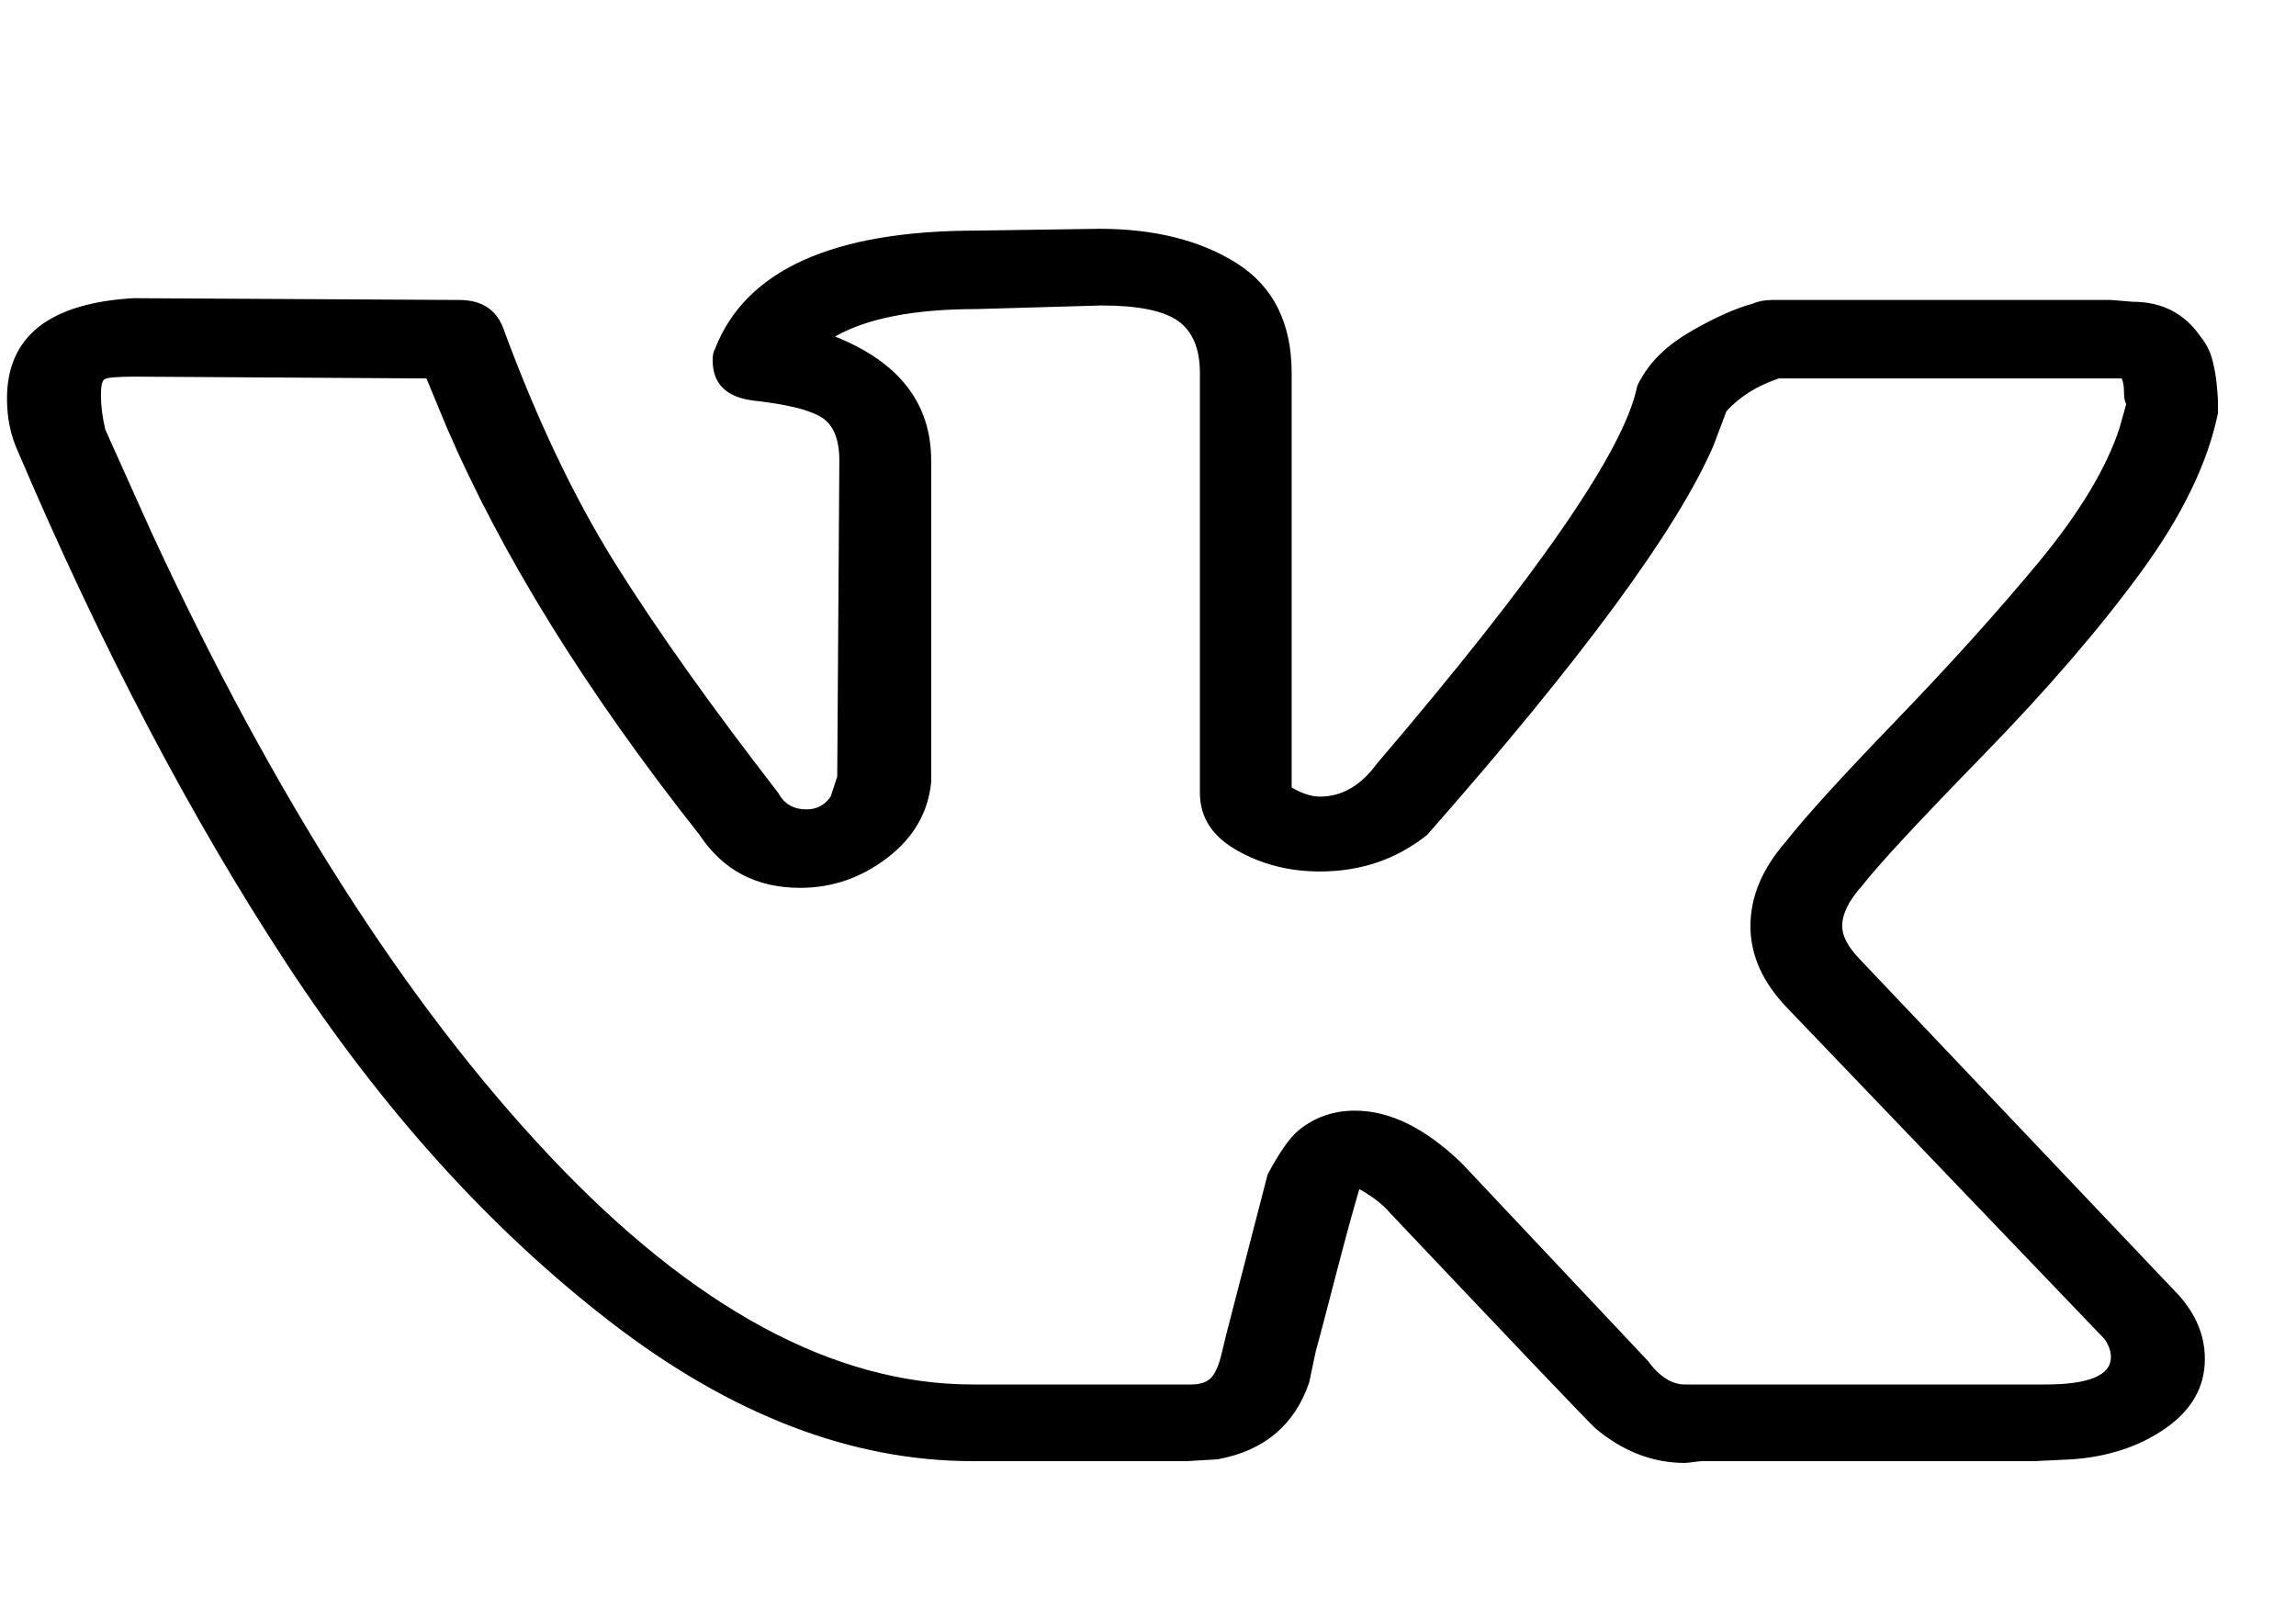
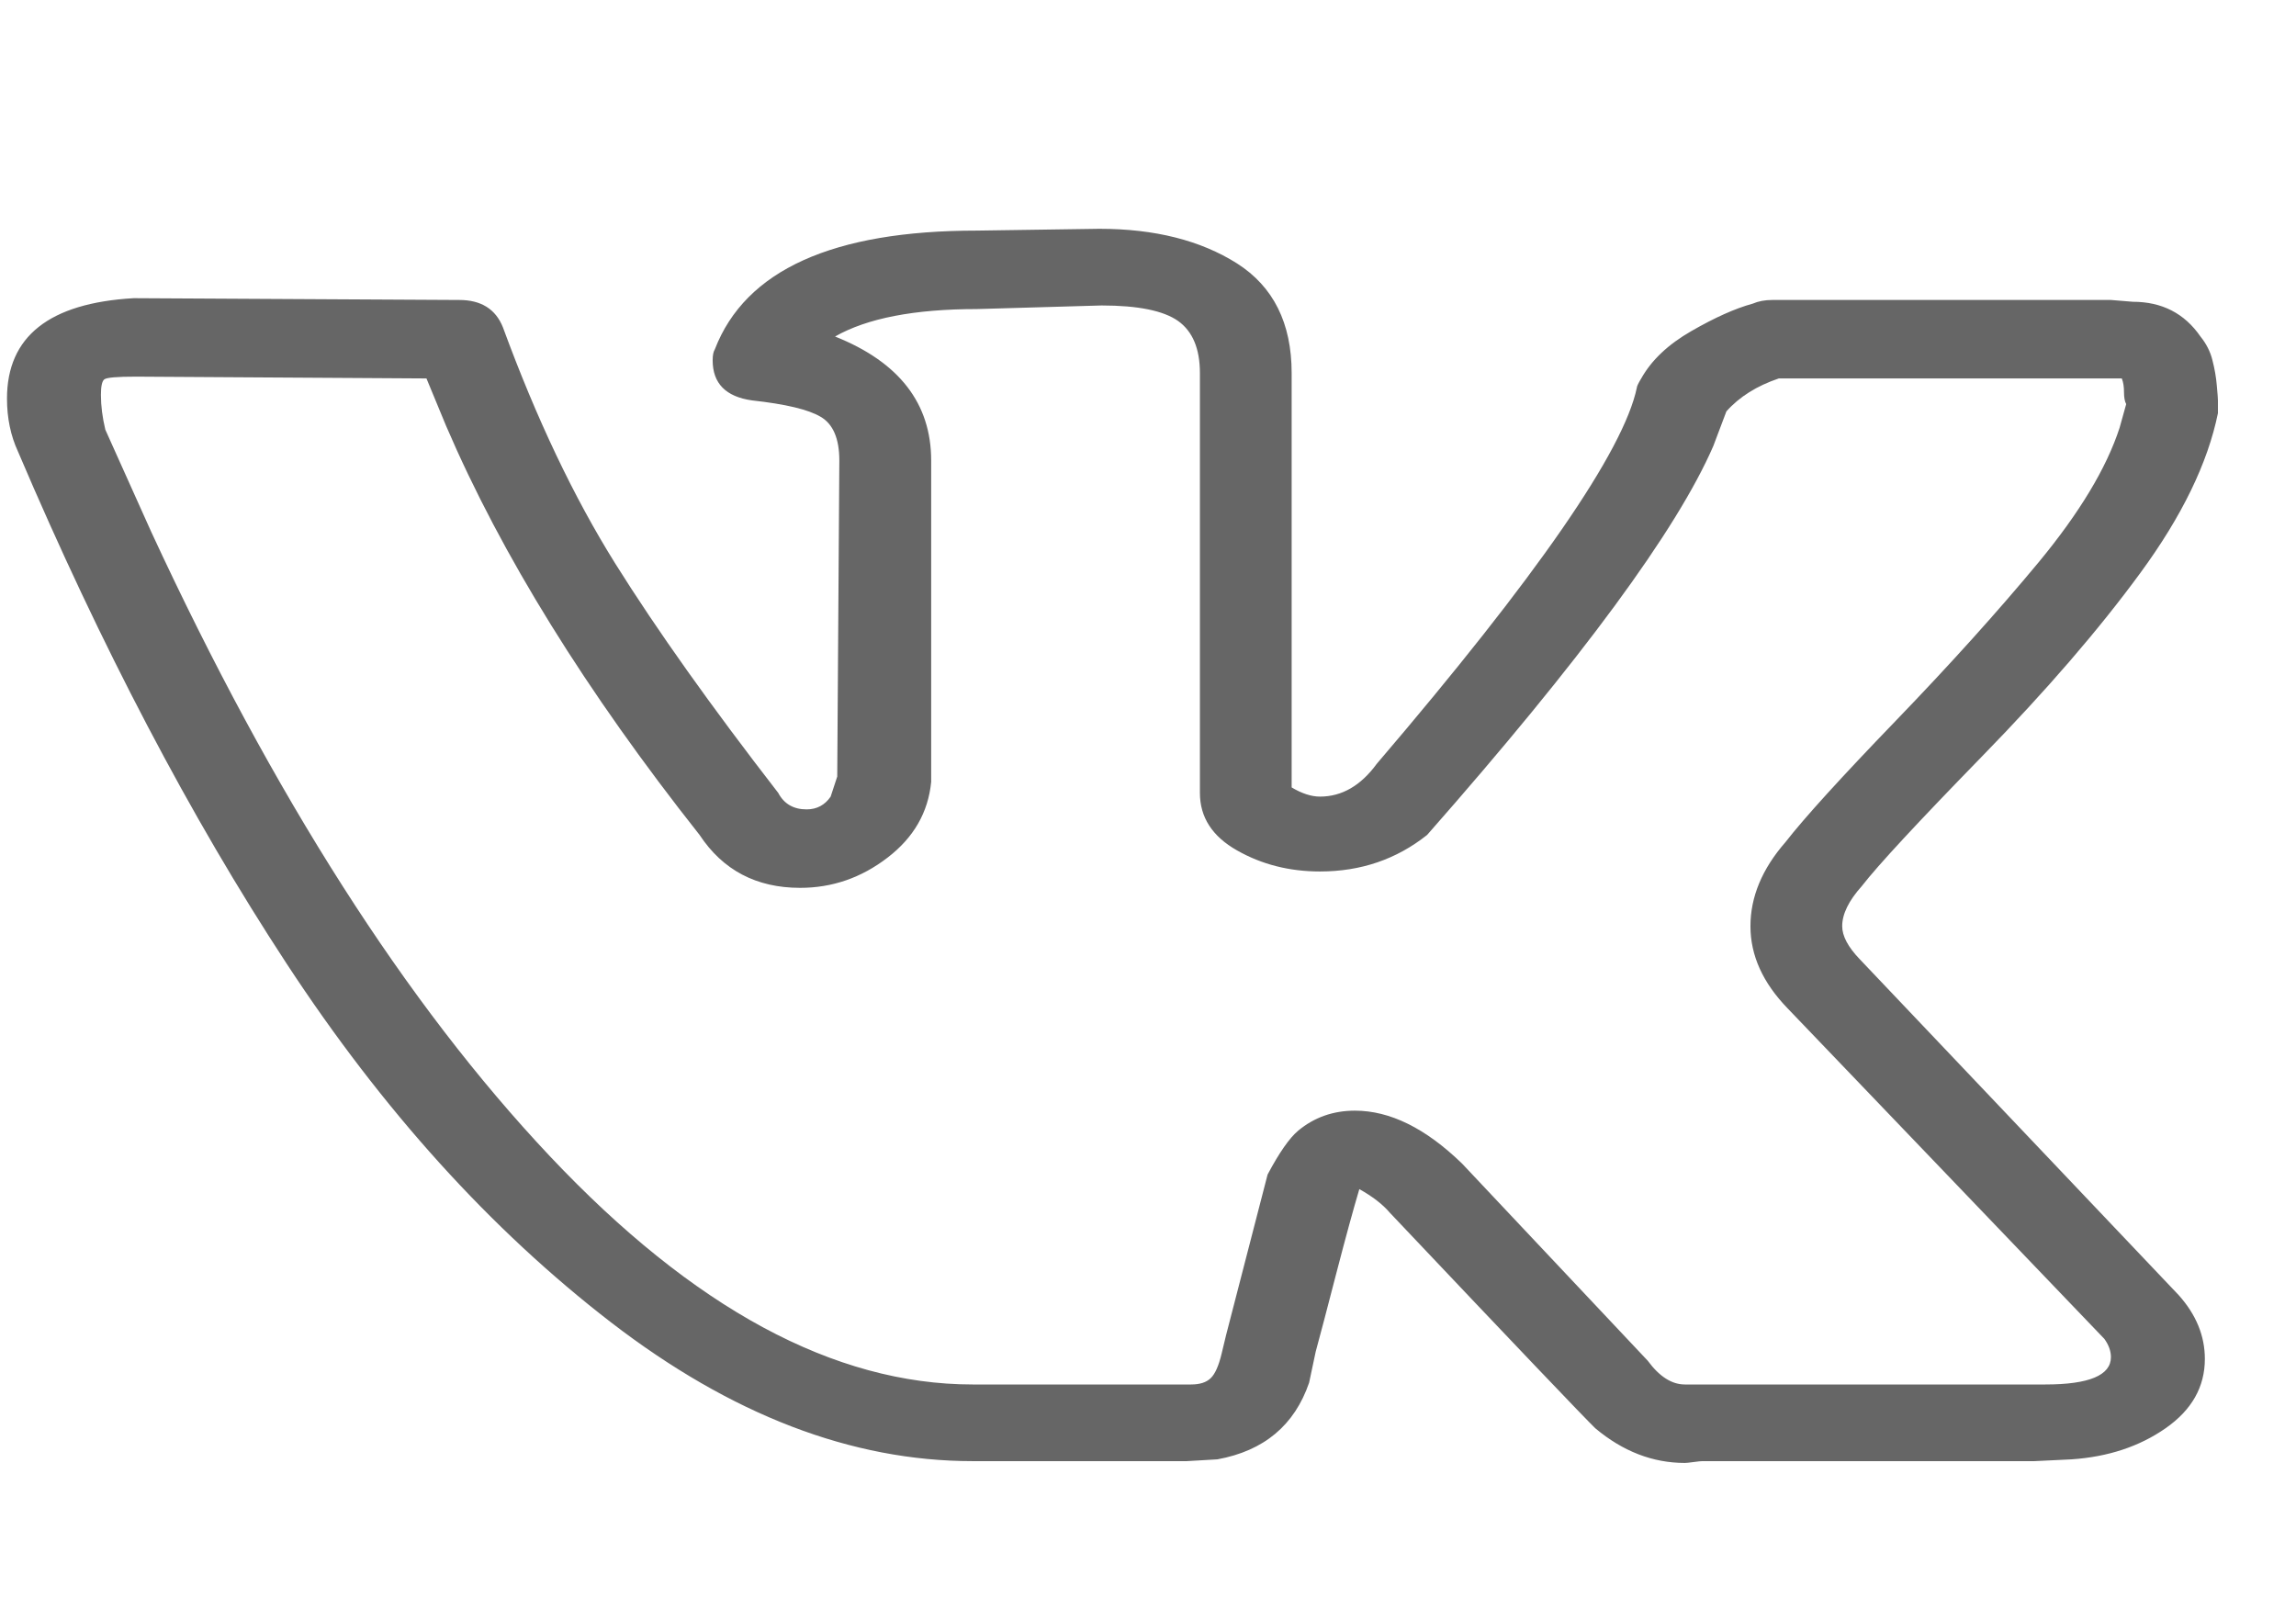
<svg xmlns="http://www.w3.org/2000/svg" width="23" height="16" viewBox="0 0 23 16" fill="none">
-   <path d="M0.07 3.993C0.07 3.371 0.493 3.036 1.339 2.987L4.6 3.005C4.819 3.005 4.965 3.096 5.038 3.279C5.374 4.194 5.749 4.983 6.165 5.648C6.581 6.312 7.125 7.077 7.796 7.943C7.854 8.053 7.949 8.108 8.08 8.108C8.182 8.108 8.263 8.065 8.321 7.98L8.387 7.779L8.408 4.614C8.408 4.395 8.346 4.249 8.222 4.176C8.098 4.102 7.869 4.048 7.533 4.011C7.27 3.974 7.139 3.84 7.139 3.609C7.139 3.56 7.146 3.523 7.161 3.499C7.467 2.706 8.343 2.31 9.787 2.31L11.013 2.292C11.567 2.292 12.027 2.408 12.392 2.639C12.756 2.871 12.939 3.237 12.939 3.737V7.888C13.041 7.949 13.136 7.98 13.223 7.98C13.442 7.98 13.632 7.87 13.792 7.651C15.397 5.773 16.265 4.517 16.397 3.883C16.397 3.871 16.411 3.84 16.441 3.791C16.543 3.609 16.71 3.45 16.944 3.316C17.177 3.182 17.381 3.09 17.557 3.042C17.615 3.017 17.681 3.005 17.754 3.005H21.146L21.365 3.023C21.657 3.023 21.883 3.139 22.043 3.371C22.102 3.444 22.142 3.523 22.163 3.609C22.185 3.694 22.2 3.779 22.207 3.865C22.215 3.95 22.218 3.999 22.218 4.011V4.139C22.116 4.639 21.857 5.172 21.441 5.739C21.026 6.306 20.497 6.919 19.855 7.577C19.213 8.236 18.811 8.669 18.651 8.876C18.52 9.022 18.454 9.156 18.454 9.278C18.454 9.376 18.512 9.486 18.629 9.608L21.824 12.973C21.999 13.168 22.087 13.381 22.087 13.613C22.087 13.893 21.956 14.125 21.693 14.308C21.43 14.491 21.117 14.594 20.752 14.619L20.38 14.637H17.053C17.039 14.637 17.009 14.64 16.966 14.646C16.922 14.652 16.893 14.655 16.878 14.655C16.557 14.655 16.258 14.54 15.981 14.308C15.879 14.21 15.193 13.491 13.924 12.15C13.851 12.064 13.748 11.985 13.617 11.912C13.559 12.107 13.482 12.387 13.387 12.753C13.293 13.119 13.223 13.381 13.18 13.54L13.114 13.851C12.968 14.277 12.662 14.534 12.195 14.619L11.888 14.637H9.743C8.532 14.637 7.325 14.174 6.121 13.247C4.918 12.32 3.834 11.123 2.871 9.653C1.908 8.184 1.011 6.474 0.18 4.523C0.107 4.365 0.07 4.188 0.07 3.993ZM13.223 8.73C12.917 8.73 12.64 8.66 12.392 8.519C12.144 8.379 12.02 8.187 12.02 7.943V3.737C12.02 3.493 11.947 3.319 11.801 3.215C11.655 3.112 11.399 3.06 11.035 3.06L9.787 3.096C9.16 3.096 8.686 3.188 8.365 3.371C9.007 3.627 9.328 4.041 9.328 4.614V7.833C9.298 8.138 9.153 8.391 8.89 8.592C8.627 8.794 8.336 8.894 8.015 8.894C7.577 8.894 7.241 8.717 7.008 8.364C5.87 6.925 5.024 5.559 4.469 4.267L4.272 3.791L1.361 3.773C1.172 3.773 1.066 3.782 1.044 3.801C1.022 3.819 1.011 3.871 1.011 3.956C1.011 4.066 1.026 4.182 1.055 4.304L1.515 5.328C2.74 7.974 4.071 10.059 5.509 11.583C6.946 13.107 8.357 13.869 9.743 13.869H11.932C12.02 13.869 12.085 13.848 12.129 13.805C12.173 13.762 12.209 13.68 12.238 13.558L12.282 13.375L12.698 11.766C12.815 11.546 12.917 11.4 13.004 11.327C13.165 11.193 13.355 11.126 13.573 11.126C13.924 11.126 14.281 11.302 14.646 11.656L16.506 13.631C16.623 13.79 16.747 13.869 16.878 13.869H20.489C20.927 13.869 21.146 13.777 21.146 13.595C21.146 13.534 21.124 13.473 21.08 13.412L17.907 10.101C17.659 9.845 17.535 9.571 17.535 9.278C17.535 8.986 17.651 8.705 17.885 8.437C18.075 8.193 18.443 7.788 18.99 7.221C19.537 6.654 20.015 6.123 20.424 5.63C20.832 5.136 21.102 4.688 21.233 4.285L21.299 4.048C21.285 4.023 21.277 3.984 21.277 3.929C21.277 3.874 21.27 3.828 21.255 3.791H17.819C17.6 3.865 17.425 3.974 17.294 4.121L17.163 4.468C16.798 5.309 15.842 6.608 14.296 8.364C13.989 8.608 13.632 8.73 13.223 8.73Z" fill="currentColor" />
+   <path d="M0.07 3.993C0.07 3.371 0.493 3.036 1.339 2.987L4.6 3.005C4.819 3.005 4.965 3.096 5.038 3.279C5.374 4.194 5.749 4.983 6.165 5.648C6.581 6.312 7.125 7.077 7.796 7.943C7.854 8.053 7.949 8.108 8.08 8.108C8.182 8.108 8.263 8.065 8.321 7.98L8.387 7.779L8.408 4.614C8.408 4.395 8.346 4.249 8.222 4.176C8.098 4.102 7.869 4.048 7.533 4.011C7.27 3.974 7.139 3.84 7.139 3.609C7.139 3.56 7.146 3.523 7.161 3.499C7.467 2.706 8.343 2.31 9.787 2.31L11.013 2.292C11.567 2.292 12.027 2.408 12.392 2.639C12.756 2.871 12.939 3.237 12.939 3.737V7.888C13.041 7.949 13.136 7.98 13.223 7.98C13.442 7.98 13.632 7.87 13.792 7.651C15.397 5.773 16.265 4.517 16.397 3.883C16.397 3.871 16.411 3.84 16.441 3.791C16.543 3.609 16.71 3.45 16.944 3.316C17.177 3.182 17.381 3.09 17.557 3.042C17.615 3.017 17.681 3.005 17.754 3.005H21.146L21.365 3.023C21.657 3.023 21.883 3.139 22.043 3.371C22.102 3.444 22.142 3.523 22.163 3.609C22.185 3.694 22.2 3.779 22.207 3.865C22.215 3.95 22.218 3.999 22.218 4.011V4.139C22.116 4.639 21.857 5.172 21.441 5.739C21.026 6.306 20.497 6.919 19.855 7.577C19.213 8.236 18.811 8.669 18.651 8.876C18.52 9.022 18.454 9.156 18.454 9.278C18.454 9.376 18.512 9.486 18.629 9.608L21.824 12.973C21.999 13.168 22.087 13.381 22.087 13.613C22.087 13.893 21.956 14.125 21.693 14.308C21.43 14.491 21.117 14.594 20.752 14.619L20.38 14.637H17.053C17.039 14.637 17.009 14.64 16.966 14.646C16.922 14.652 16.893 14.655 16.878 14.655C16.557 14.655 16.258 14.54 15.981 14.308C15.879 14.21 15.193 13.491 13.924 12.15C13.851 12.064 13.748 11.985 13.617 11.912C13.559 12.107 13.482 12.387 13.387 12.753C13.293 13.119 13.223 13.381 13.18 13.54L13.114 13.851C12.968 14.277 12.662 14.534 12.195 14.619L11.888 14.637H9.743C8.532 14.637 7.325 14.174 6.121 13.247C4.918 12.32 3.834 11.123 2.871 9.653C1.908 8.184 1.011 6.474 0.18 4.523C0.107 4.365 0.07 4.188 0.07 3.993ZM13.223 8.73C12.917 8.73 12.64 8.66 12.392 8.519C12.144 8.379 12.02 8.187 12.02 7.943V3.737C12.02 3.493 11.947 3.319 11.801 3.215C11.655 3.112 11.399 3.06 11.035 3.06L9.787 3.096C9.16 3.096 8.686 3.188 8.365 3.371C9.007 3.627 9.328 4.041 9.328 4.614V7.833C9.298 8.138 9.153 8.391 8.89 8.592C8.627 8.794 8.336 8.894 8.015 8.894C7.577 8.894 7.241 8.717 7.008 8.364C5.87 6.925 5.024 5.559 4.469 4.267L4.272 3.791L1.361 3.773C1.172 3.773 1.066 3.782 1.044 3.801C1.022 3.819 1.011 3.871 1.011 3.956C1.011 4.066 1.026 4.182 1.055 4.304L1.515 5.328C2.74 7.974 4.071 10.059 5.509 11.583C6.946 13.107 8.357 13.869 9.743 13.869H11.932C12.02 13.869 12.085 13.848 12.129 13.805C12.173 13.762 12.209 13.68 12.238 13.558L12.282 13.375L12.698 11.766C12.815 11.546 12.917 11.4 13.004 11.327C13.165 11.193 13.355 11.126 13.573 11.126C13.924 11.126 14.281 11.302 14.646 11.656L16.506 13.631C16.623 13.79 16.747 13.869 16.878 13.869H20.489C20.927 13.869 21.146 13.777 21.146 13.595C21.146 13.534 21.124 13.473 21.08 13.412L17.907 10.101C17.659 9.845 17.535 9.571 17.535 9.278C17.535 8.986 17.651 8.705 17.885 8.437C18.075 8.193 18.443 7.788 18.99 7.221C19.537 6.654 20.015 6.123 20.424 5.63C20.832 5.136 21.102 4.688 21.233 4.285L21.299 4.048C21.285 4.023 21.277 3.984 21.277 3.929C21.277 3.874 21.27 3.828 21.255 3.791H17.819C17.6 3.865 17.425 3.974 17.294 4.121L17.163 4.468C16.798 5.309 15.842 6.608 14.296 8.364C13.989 8.608 13.632 8.73 13.223 8.73Z" fill="#666666" />
</svg>
